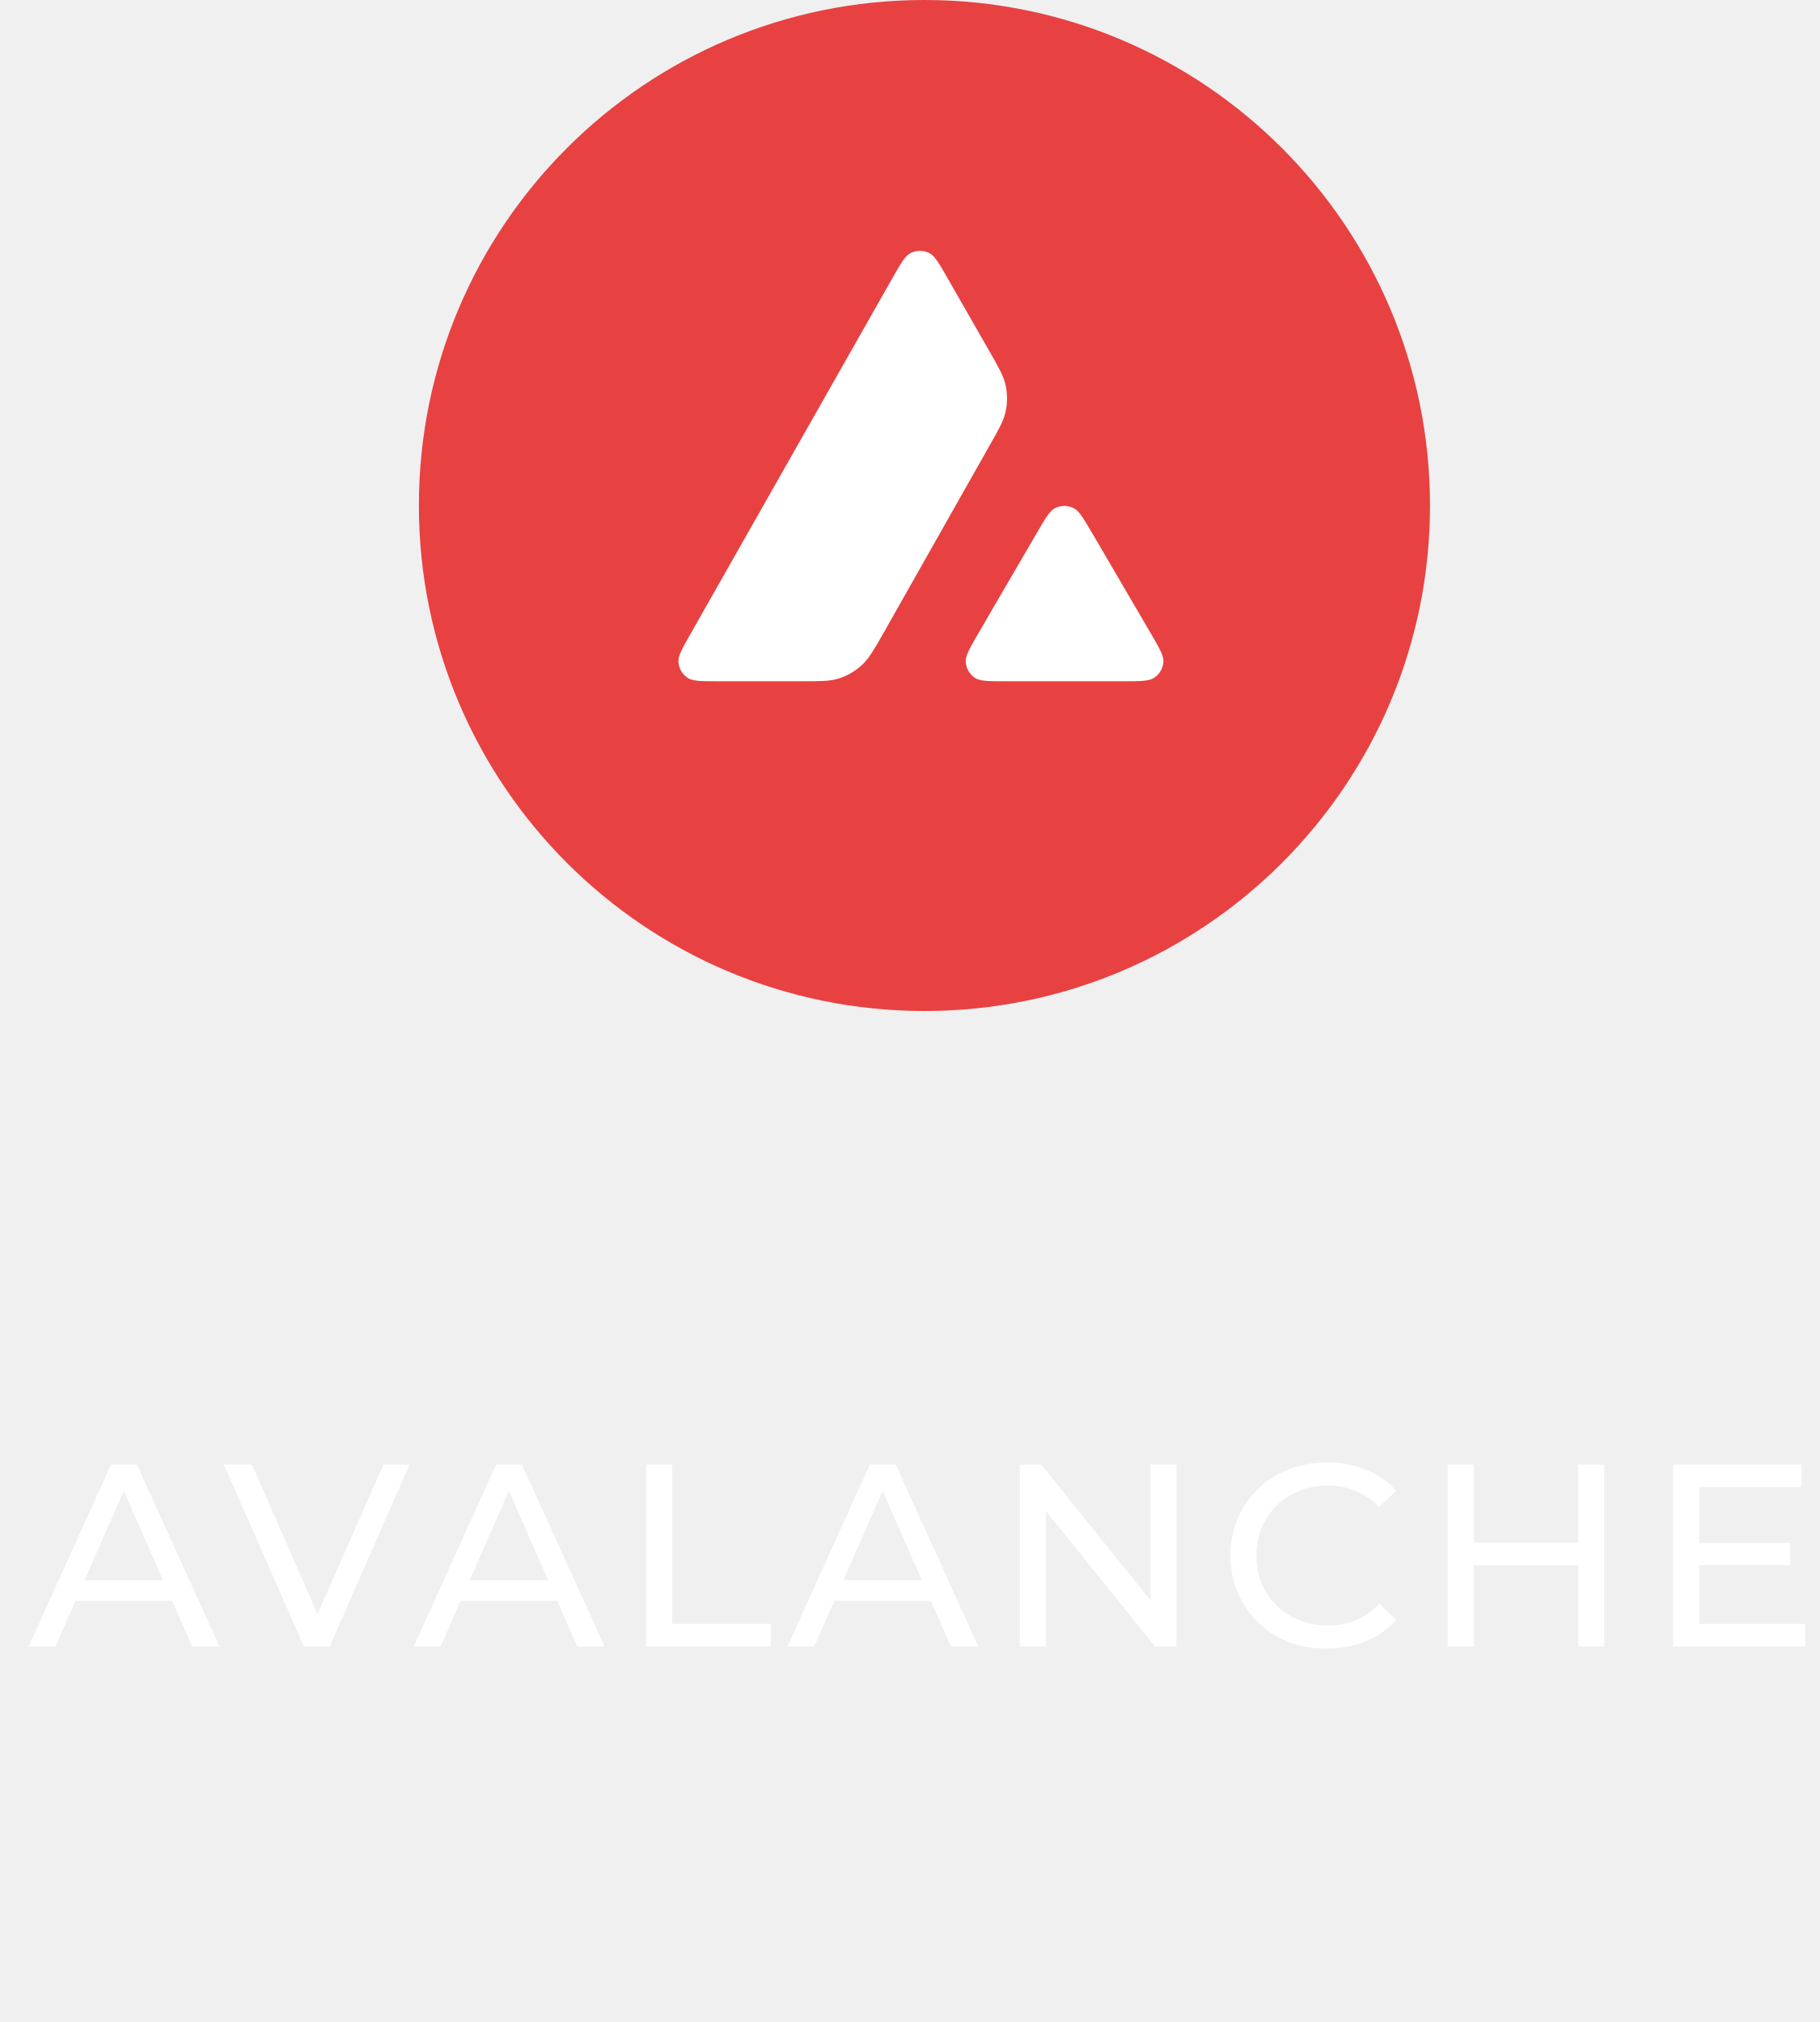
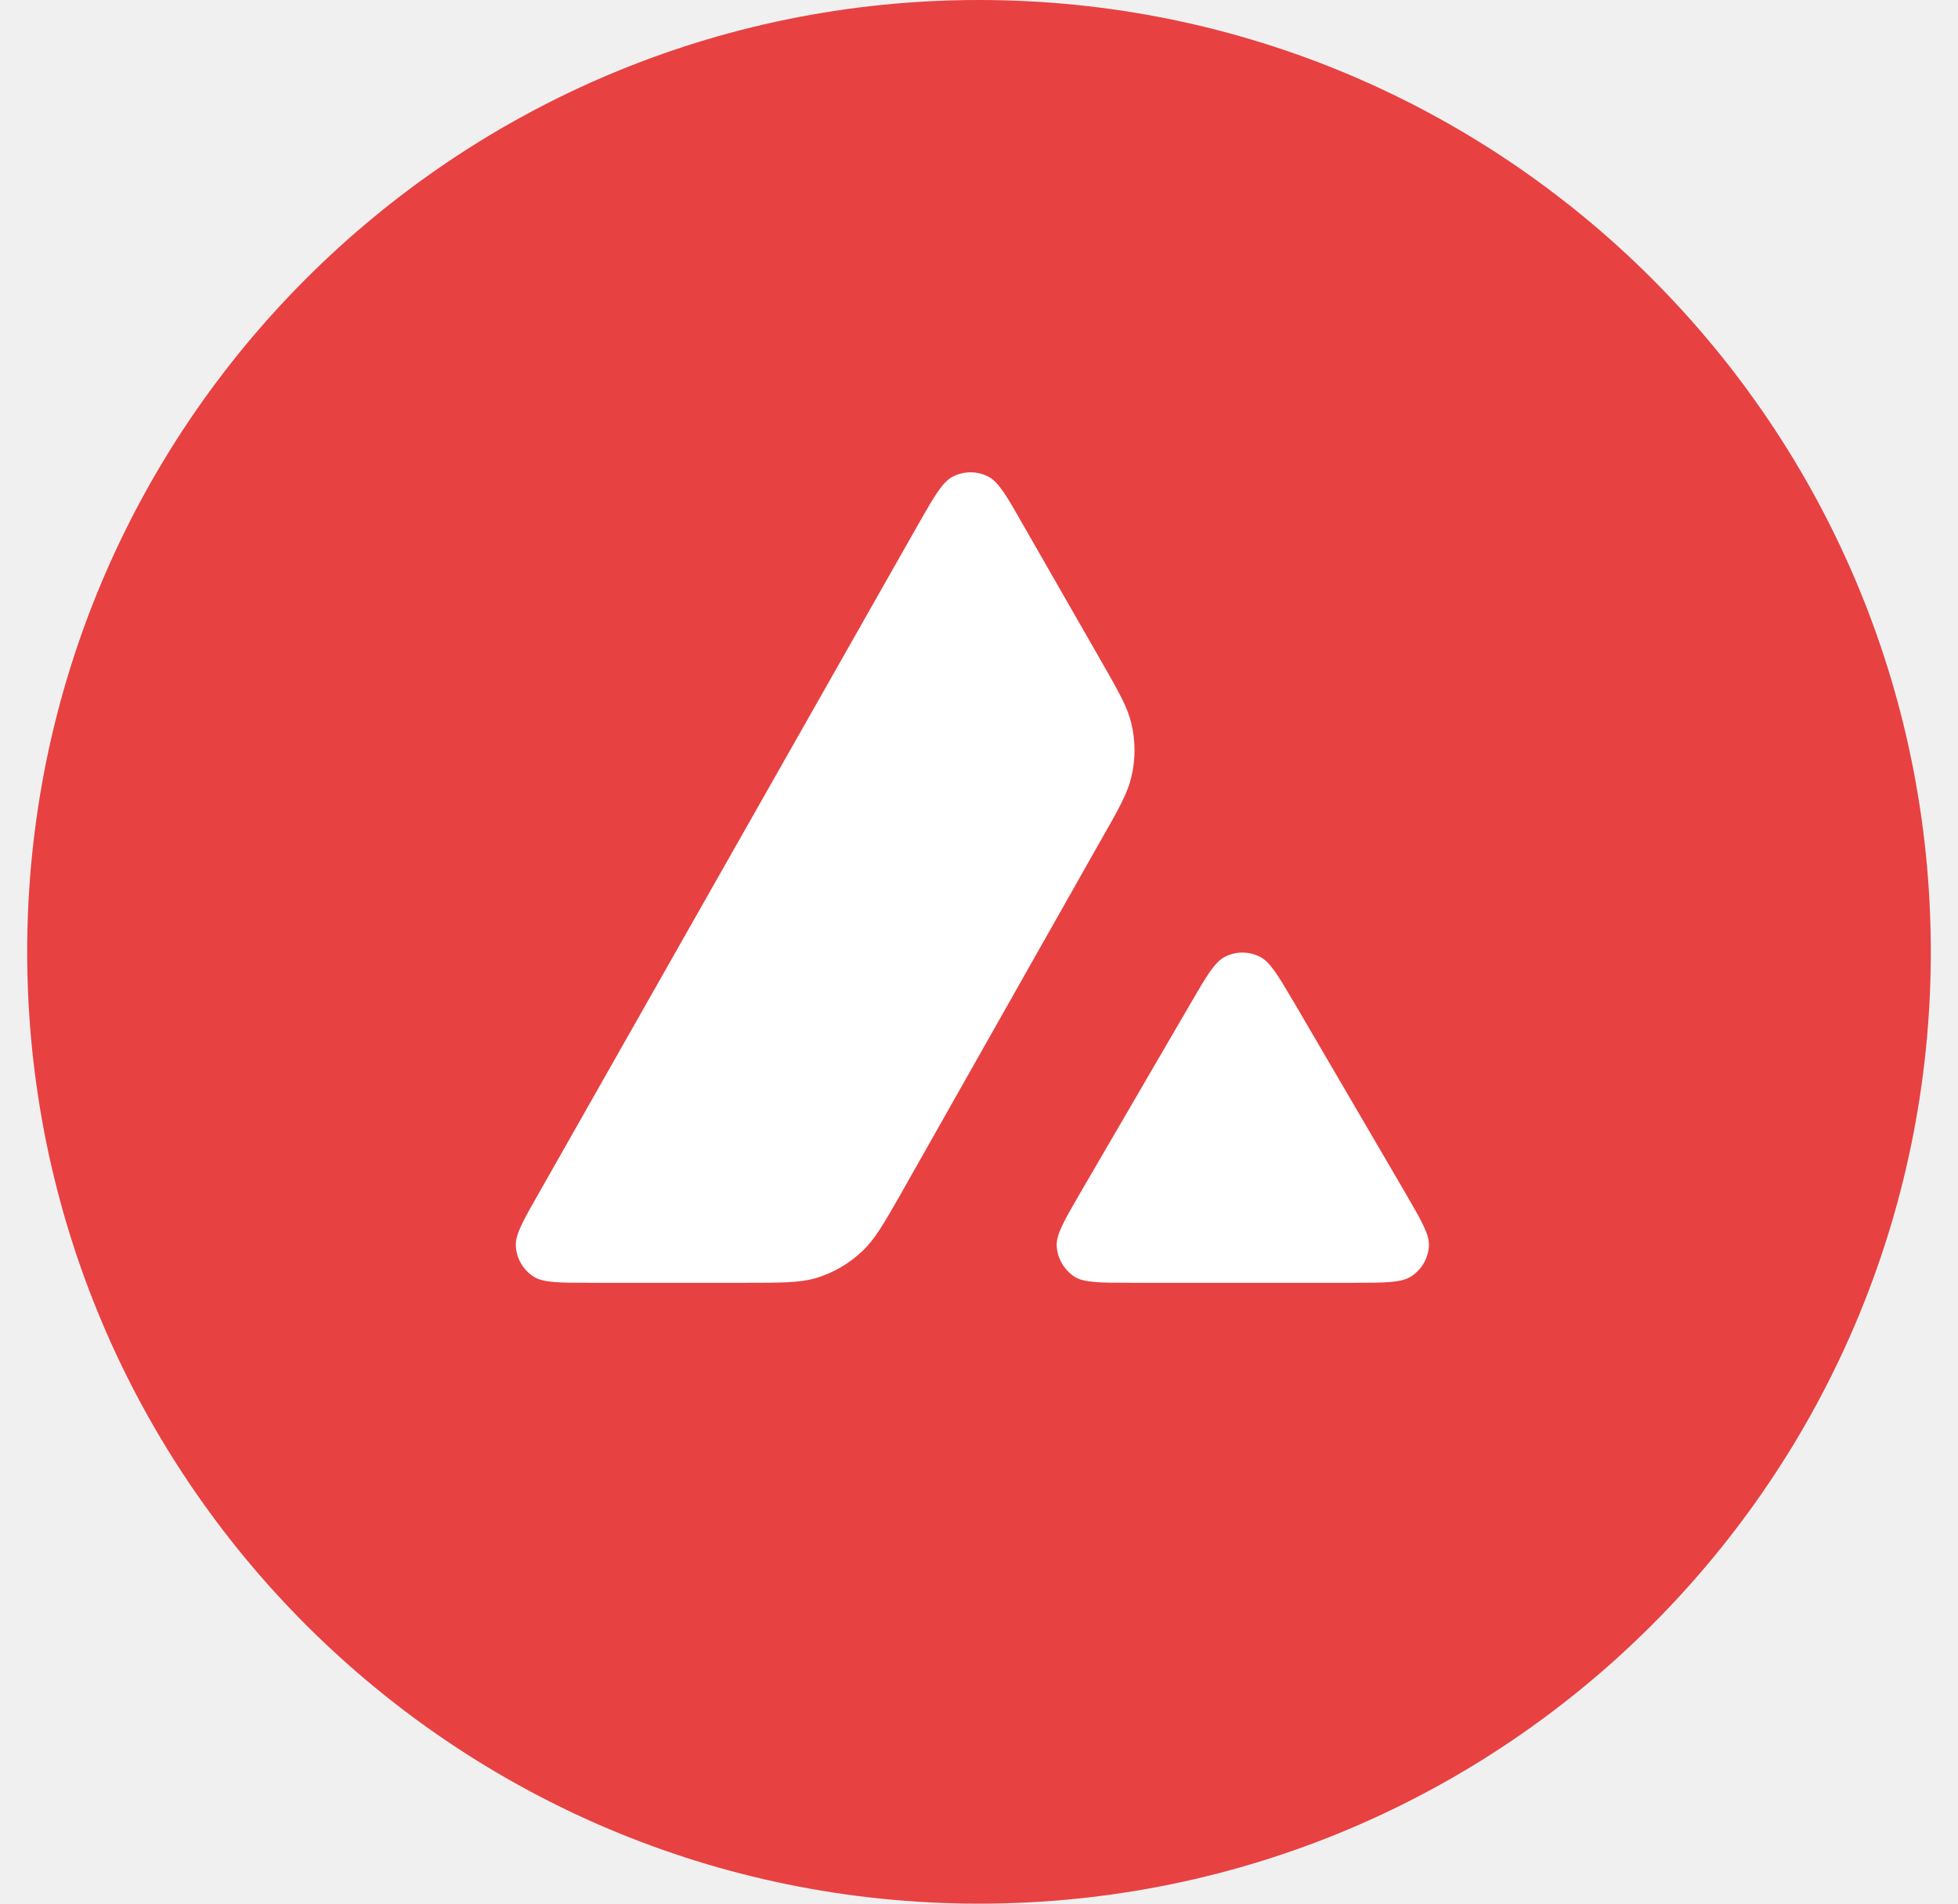
- <svg xmlns="http://www.w3.org/2000/svg" width="63" height="70" viewBox="0 0 63 70" fill="none">
-   <path d="M48.75 17.5C48.75 26.751 41.251 34.25 32 34.25C22.749 34.25 15.25 26.751 15.25 17.5C15.25 8.249 22.749 0.75 32 0.75C41.251 0.75 48.75 8.249 48.75 17.5Z" fill="#E84142" stroke="#E84142" stroke-width="1.5" />
-   <path fill-rule="evenodd" clip-rule="evenodd" d="M27.698 23.585H24.874C24.281 23.585 23.988 23.585 23.809 23.471C23.715 23.409 23.636 23.326 23.579 23.229C23.523 23.131 23.49 23.022 23.484 22.909C23.473 22.698 23.619 22.441 23.913 21.927L30.884 9.641C31.18 9.119 31.33 8.858 31.52 8.762C31.62 8.711 31.732 8.684 31.845 8.684C31.958 8.684 32.069 8.711 32.17 8.762C32.359 8.859 32.51 9.119 32.806 9.641L34.239 12.142L34.247 12.155C34.567 12.715 34.729 12.999 34.8 13.297C34.879 13.623 34.879 13.963 34.8 14.29C34.729 14.59 34.568 14.876 34.243 15.444L30.582 21.916L30.573 21.933C30.25 22.497 30.087 22.783 29.86 22.998C29.615 23.233 29.317 23.406 28.992 23.502C28.694 23.585 28.362 23.585 27.698 23.585ZM34.826 23.585H38.871C39.468 23.585 39.768 23.585 39.947 23.467C40.042 23.406 40.121 23.323 40.178 23.224C40.234 23.126 40.267 23.016 40.272 22.903C40.283 22.699 40.139 22.451 39.858 21.967C39.849 21.951 39.839 21.934 39.829 21.917L37.803 18.45L37.78 18.411C37.495 17.93 37.352 17.686 37.167 17.592C37.067 17.541 36.956 17.515 36.844 17.515C36.731 17.515 36.62 17.541 36.52 17.592C36.334 17.689 36.184 17.942 35.888 18.453L33.869 21.92L33.862 21.932C33.566 22.443 33.419 22.698 33.429 22.907C33.435 23.02 33.468 23.13 33.525 23.228C33.581 23.326 33.66 23.41 33.754 23.472C33.929 23.585 34.23 23.585 34.826 23.585Z" fill="white" />
-   <path d="M0.991 57L3.844 50.7H4.735L7.597 57H6.652L4.105 51.204H4.465L1.918 57H0.991ZM2.206 55.425L2.449 54.705H5.995L6.256 55.425H2.206ZM10.521 57L7.749 50.7H8.721L11.268 56.514H10.71L13.275 50.7H14.175L11.412 57H10.521ZM14.322 57L17.175 50.7H18.066L20.928 57H19.983L17.436 51.204H17.796L15.249 57H14.322ZM15.537 55.425L15.78 54.705H19.326L19.587 55.425H15.537ZM22.368 57V50.7H23.268V56.217H26.679V57H22.368ZM27.258 57L30.111 50.7H31.002L33.864 57H32.919L30.372 51.204H30.732L28.185 57H27.258ZM28.473 55.425L28.716 54.705H32.262L32.523 55.425H28.473ZM35.303 57V50.7H36.041L40.208 55.875H39.821V50.7H40.721V57H39.983L35.816 51.825H36.203V57H35.303ZM45.924 57.072C45.444 57.072 45 56.994 44.592 56.838C44.19 56.676 43.839 56.451 43.539 56.163C43.245 55.869 43.014 55.527 42.846 55.137C42.678 54.747 42.594 54.318 42.594 53.85C42.594 53.382 42.678 52.953 42.846 52.563C43.014 52.173 43.248 51.834 43.548 51.546C43.848 51.252 44.199 51.027 44.601 50.871C45.009 50.709 45.453 50.628 45.933 50.628C46.419 50.628 46.866 50.712 47.274 50.88C47.688 51.042 48.039 51.285 48.327 51.609L47.742 52.176C47.502 51.924 47.232 51.738 46.932 51.618C46.632 51.492 46.311 51.429 45.969 51.429C45.615 51.429 45.285 51.489 44.979 51.609C44.679 51.729 44.418 51.897 44.196 52.113C43.974 52.329 43.8 52.587 43.674 52.887C43.554 53.181 43.494 53.502 43.494 53.85C43.494 54.198 43.554 54.522 43.674 54.822C43.8 55.116 43.974 55.371 44.196 55.587C44.418 55.803 44.679 55.971 44.979 56.091C45.285 56.211 45.615 56.271 45.969 56.271C46.311 56.271 46.632 56.211 46.932 56.091C47.232 55.965 47.502 55.773 47.742 55.515L48.327 56.082C48.039 56.406 47.688 56.652 47.274 56.82C46.866 56.988 46.416 57.072 45.924 57.072ZM54.629 50.7H55.529V57H54.629V50.7ZM51.011 57H50.111V50.7H51.011V57ZM54.71 54.192H50.921V53.409H54.71V54.192ZM58.734 53.418H61.974V54.183H58.734V53.418ZM58.815 56.217H62.487V57H57.915V50.7H62.361V51.483H58.815V56.217Z" fill="white" />
+ <svg xmlns="http://www.w3.org/2000/svg" width="36" height="35" viewBox="0 0 36 35" fill="none">
+   <path d="M34.75 17.5C34.75 26.751 27.251 34.25 18 34.25C8.749 34.25 1.25 26.751 1.25 17.5C1.25 8.249 8.749 0.75 18 0.75C27.251 0.75 34.75 8.249 34.75 17.5Z" fill="#E84142" stroke="#E84142" stroke-width="1.5" />
+   <path fill-rule="evenodd" clip-rule="evenodd" d="M13.697 23.585H10.874C10.281 23.585 9.988 23.585 9.809 23.471C9.715 23.409 9.636 23.326 9.579 23.229C9.523 23.131 9.49 23.022 9.484 22.909C9.473 22.698 9.619 22.441 9.913 21.927L16.883 9.641C17.18 9.119 17.33 8.858 17.52 8.762C17.62 8.711 17.732 8.684 17.845 8.684C17.958 8.684 18.069 8.711 18.17 8.762C18.359 8.859 18.509 9.119 18.806 9.641L20.239 12.142L20.247 12.155C20.567 12.715 20.729 12.999 20.8 13.296C20.879 13.623 20.879 13.963 20.8 14.29C20.729 14.59 20.568 14.876 20.243 15.444L16.582 21.916L16.573 21.933C16.25 22.497 16.087 22.783 15.86 22.998C15.615 23.233 15.317 23.405 14.992 23.502C14.694 23.585 14.362 23.585 13.697 23.585ZM20.826 23.585H24.871C25.468 23.585 25.768 23.585 25.947 23.467C26.042 23.406 26.121 23.322 26.178 23.224C26.234 23.126 26.267 23.016 26.272 22.903C26.283 22.699 26.139 22.451 25.858 21.967C25.849 21.95 25.839 21.933 25.829 21.916L23.803 18.449L23.78 18.411C23.495 17.929 23.352 17.686 23.167 17.592C23.067 17.541 22.956 17.514 22.843 17.514C22.731 17.514 22.62 17.541 22.52 17.592C22.334 17.689 22.184 17.942 21.888 18.453L19.869 21.92L19.862 21.932C19.566 22.442 19.418 22.697 19.429 22.907C19.435 23.02 19.468 23.13 19.524 23.228C19.581 23.326 19.66 23.409 19.754 23.472C19.929 23.585 20.23 23.585 20.826 23.585Z" fill="white" />
</svg>
